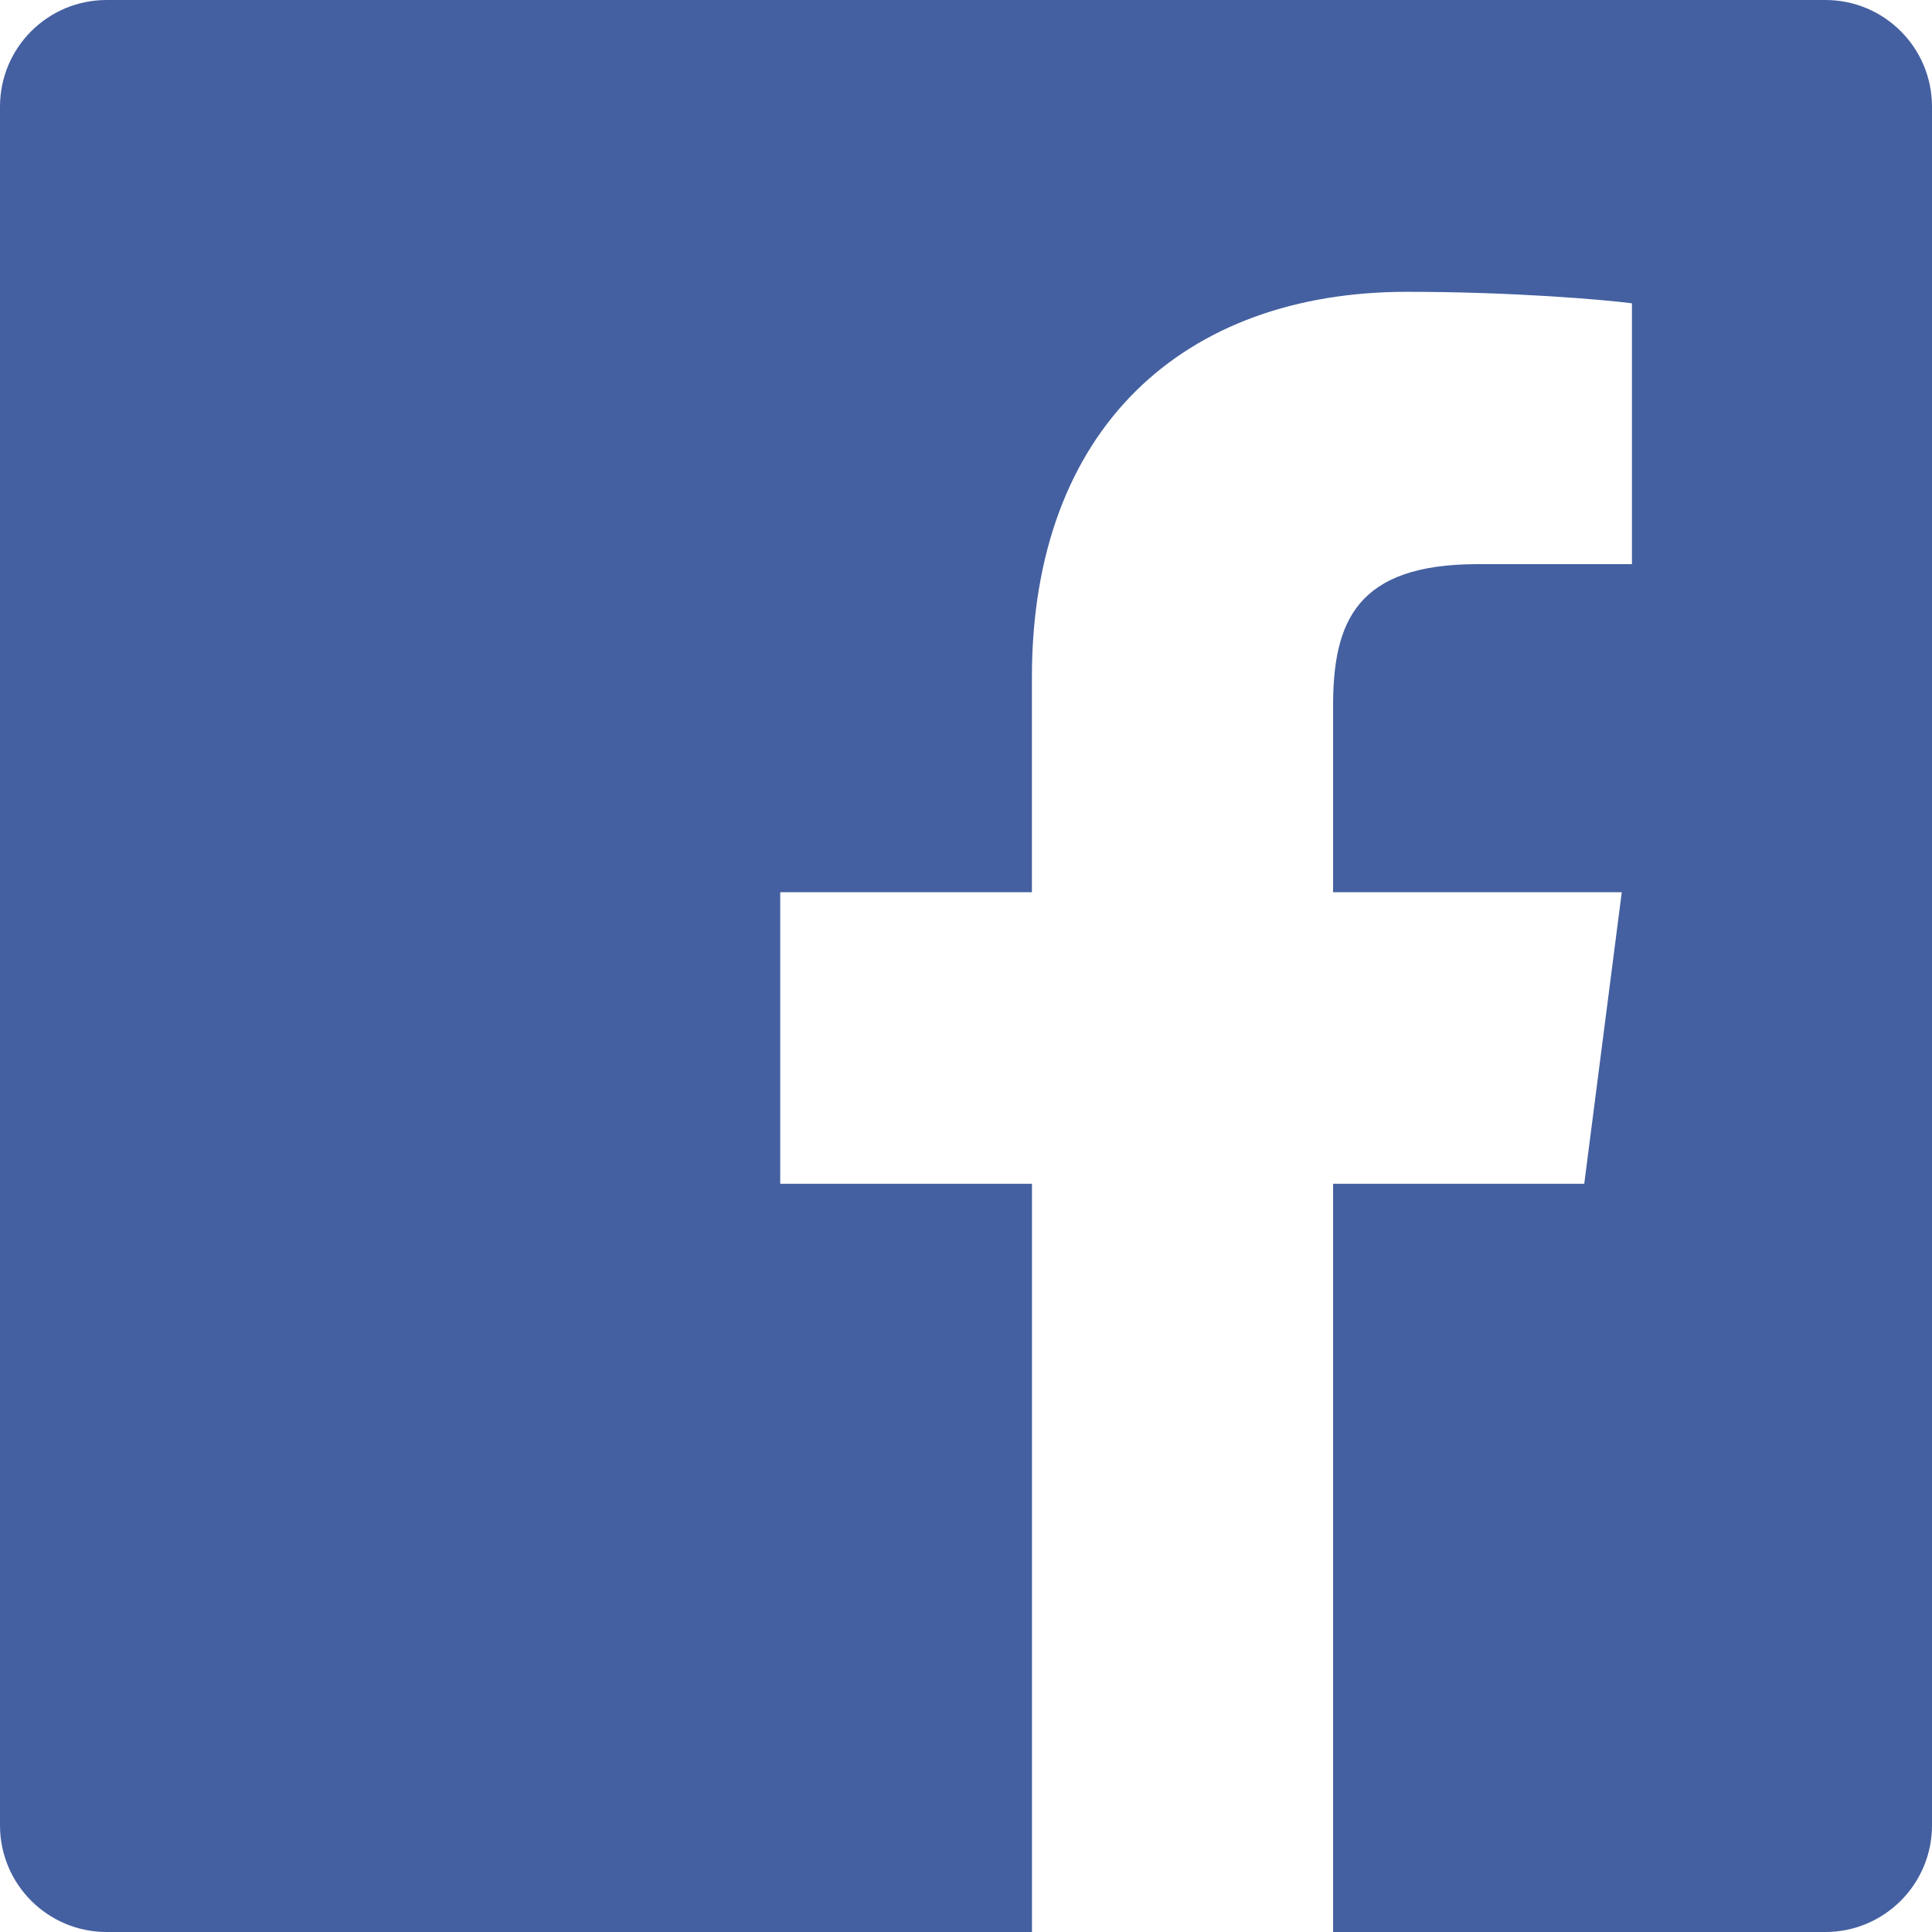
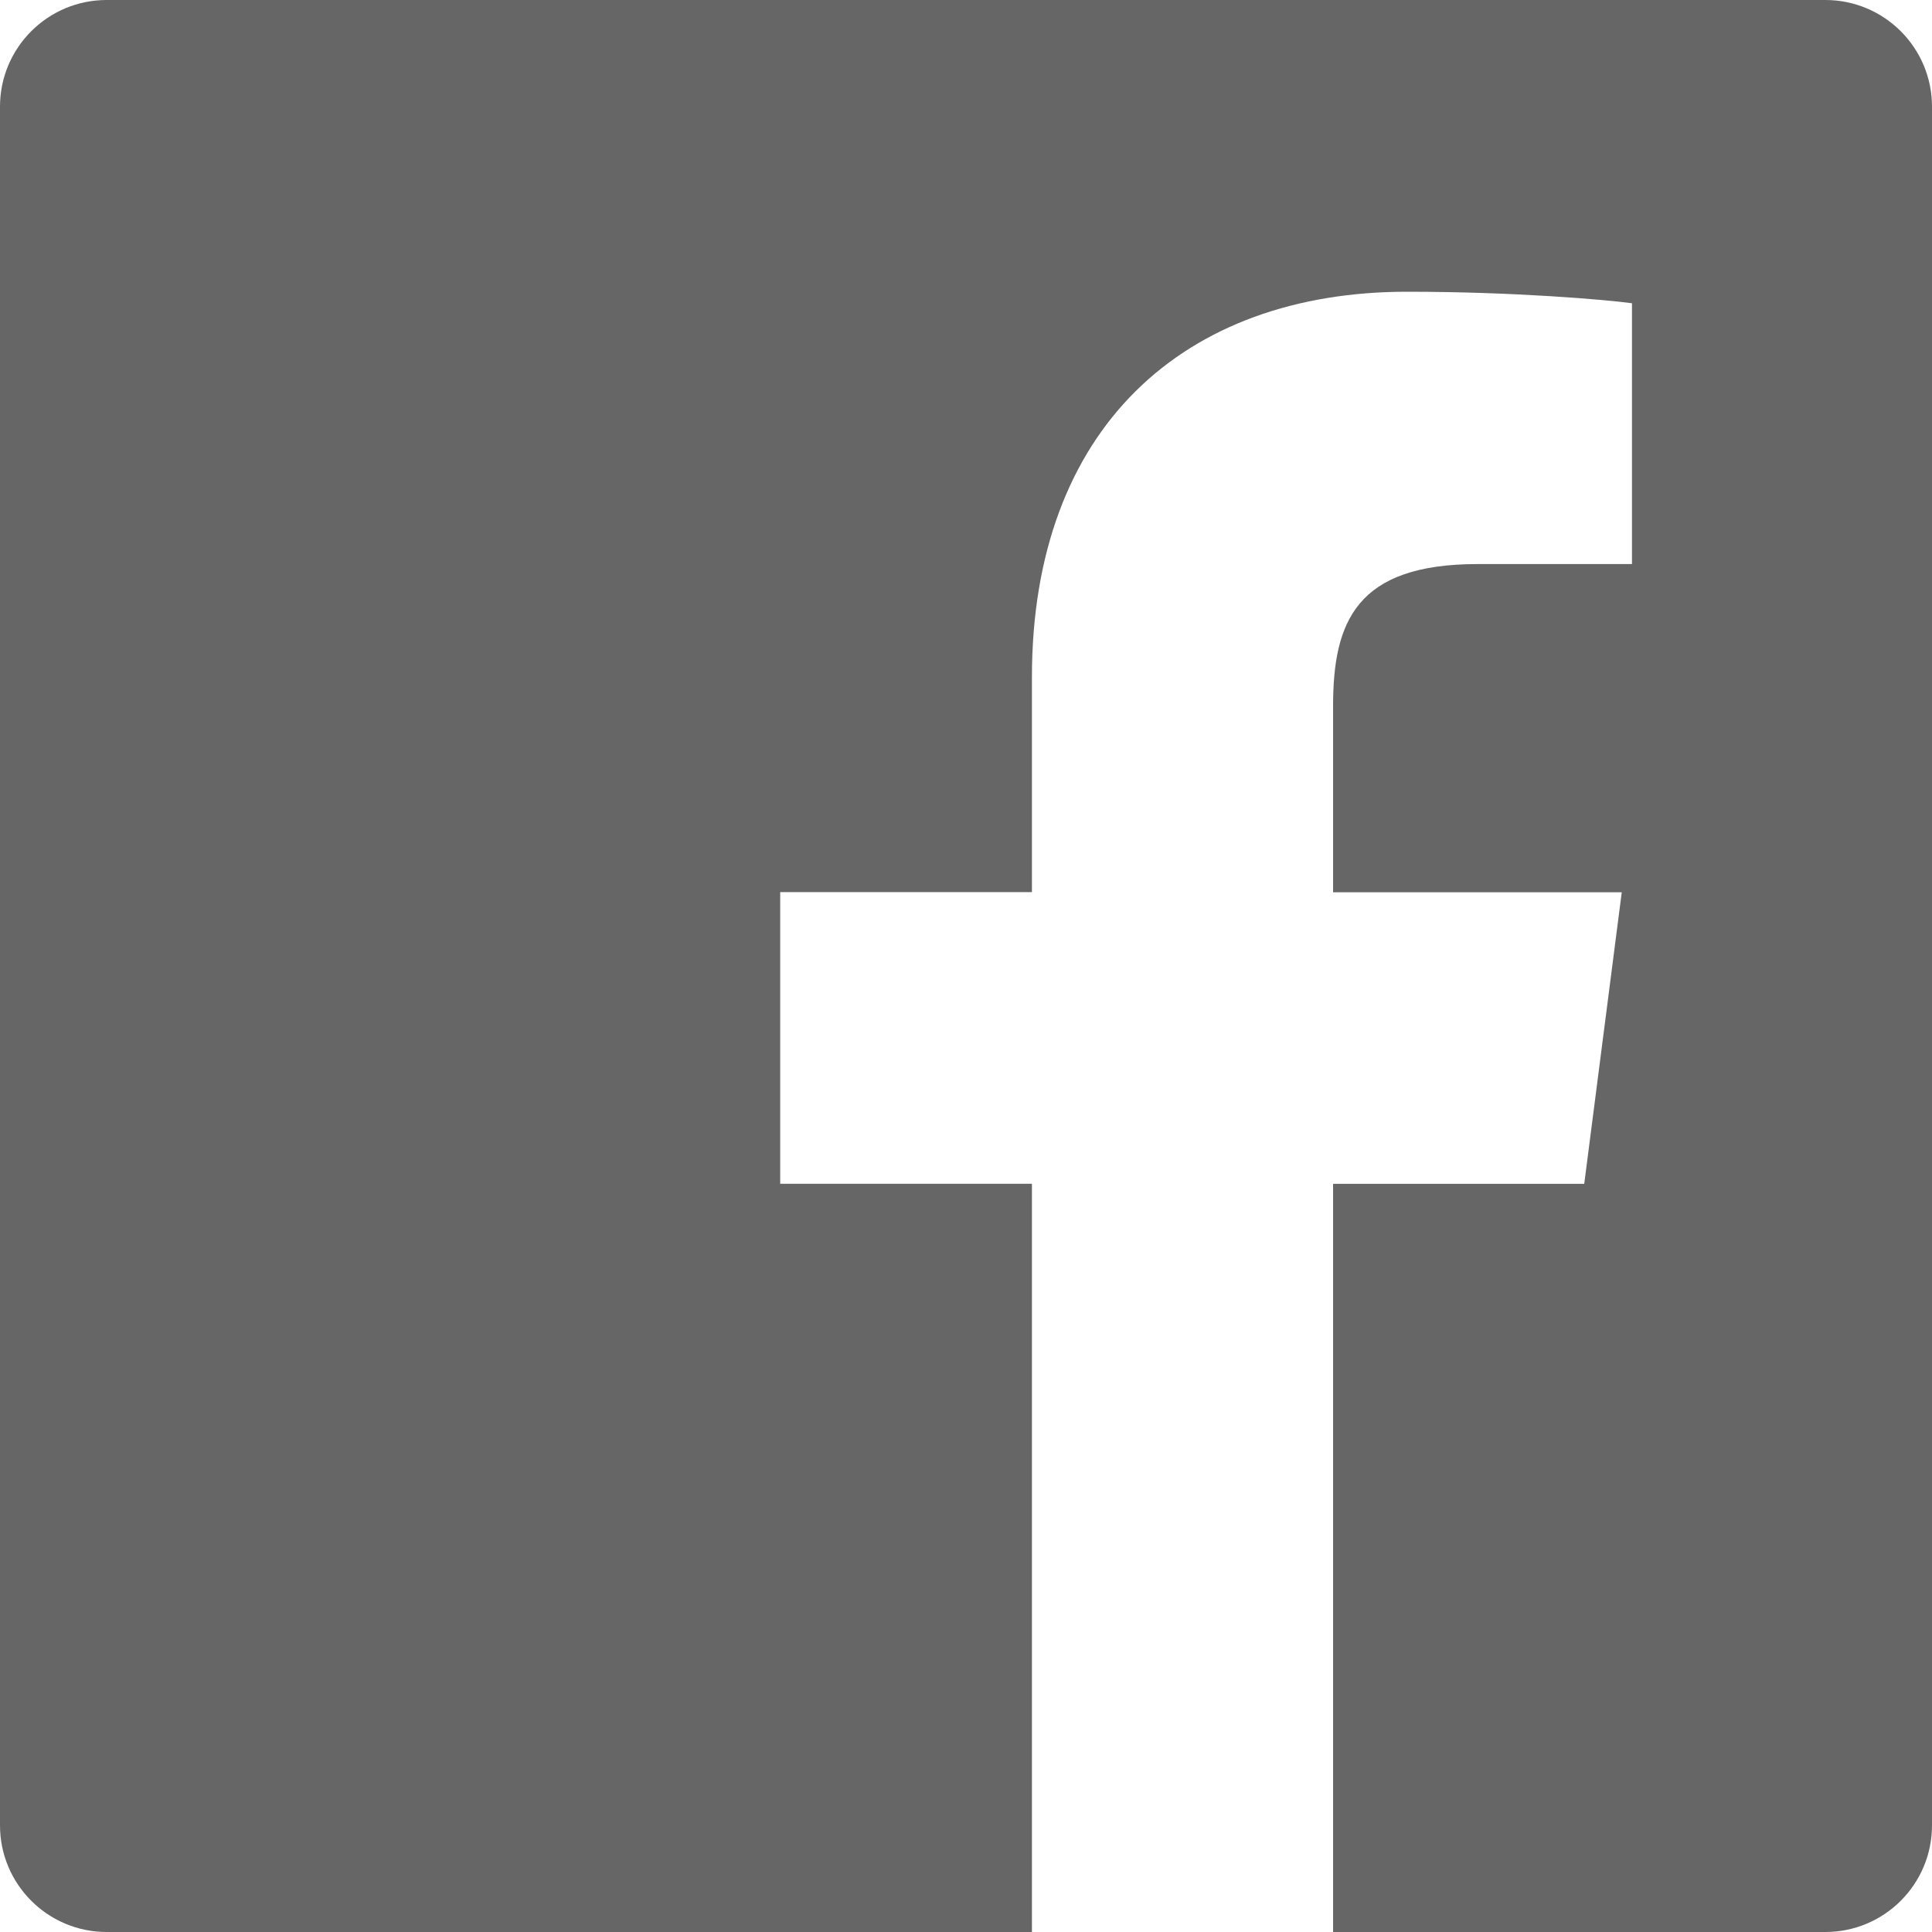
- <svg xmlns="http://www.w3.org/2000/svg" width="26" height="26" viewBox="0 0 26 26">
-   <path fill="#4460A0" fill-rule="evenodd" d="M13.887 26H1.435A1.435 1.435 0 0 1 0 24.565V1.435C0 .642.642 0 1.435 0h23.13C25.358 0 26 .642 26 1.435v23.13c0 .792-.643 1.435-1.435 1.435H17.94V15.931h3.38l.505-3.924H17.94V9.502c0-1.136.315-1.91 1.944-1.91h2.078v-3.51c-.36-.048-1.593-.155-3.028-.155-2.996 0-5.047 1.828-5.047 5.187v2.893H10.5v3.924h3.388V26z" />
+ <svg xmlns="http://www.w3.org/2000/svg" width="24" height="24" viewBox="0 0 24 24">
+   <path fill="#666" fill-rule="evenodd" d="M12.82 24H1.324A1.325 1.325 0 0 1 0 22.675V1.325C0 .593.593 0 1.325 0h21.35C23.407 0 24 .593 24 1.325v21.35c0 .732-.593 1.325-1.325 1.325H16.56v-9.294h3.12l.466-3.622H16.56V8.77c0-1.048.29-1.763 1.795-1.763h1.918v-3.24c-.332-.045-1.47-.143-2.795-.143-2.766 0-4.659 1.688-4.659 4.788v2.67H9.692v3.623h3.127V24z" />
</svg>
